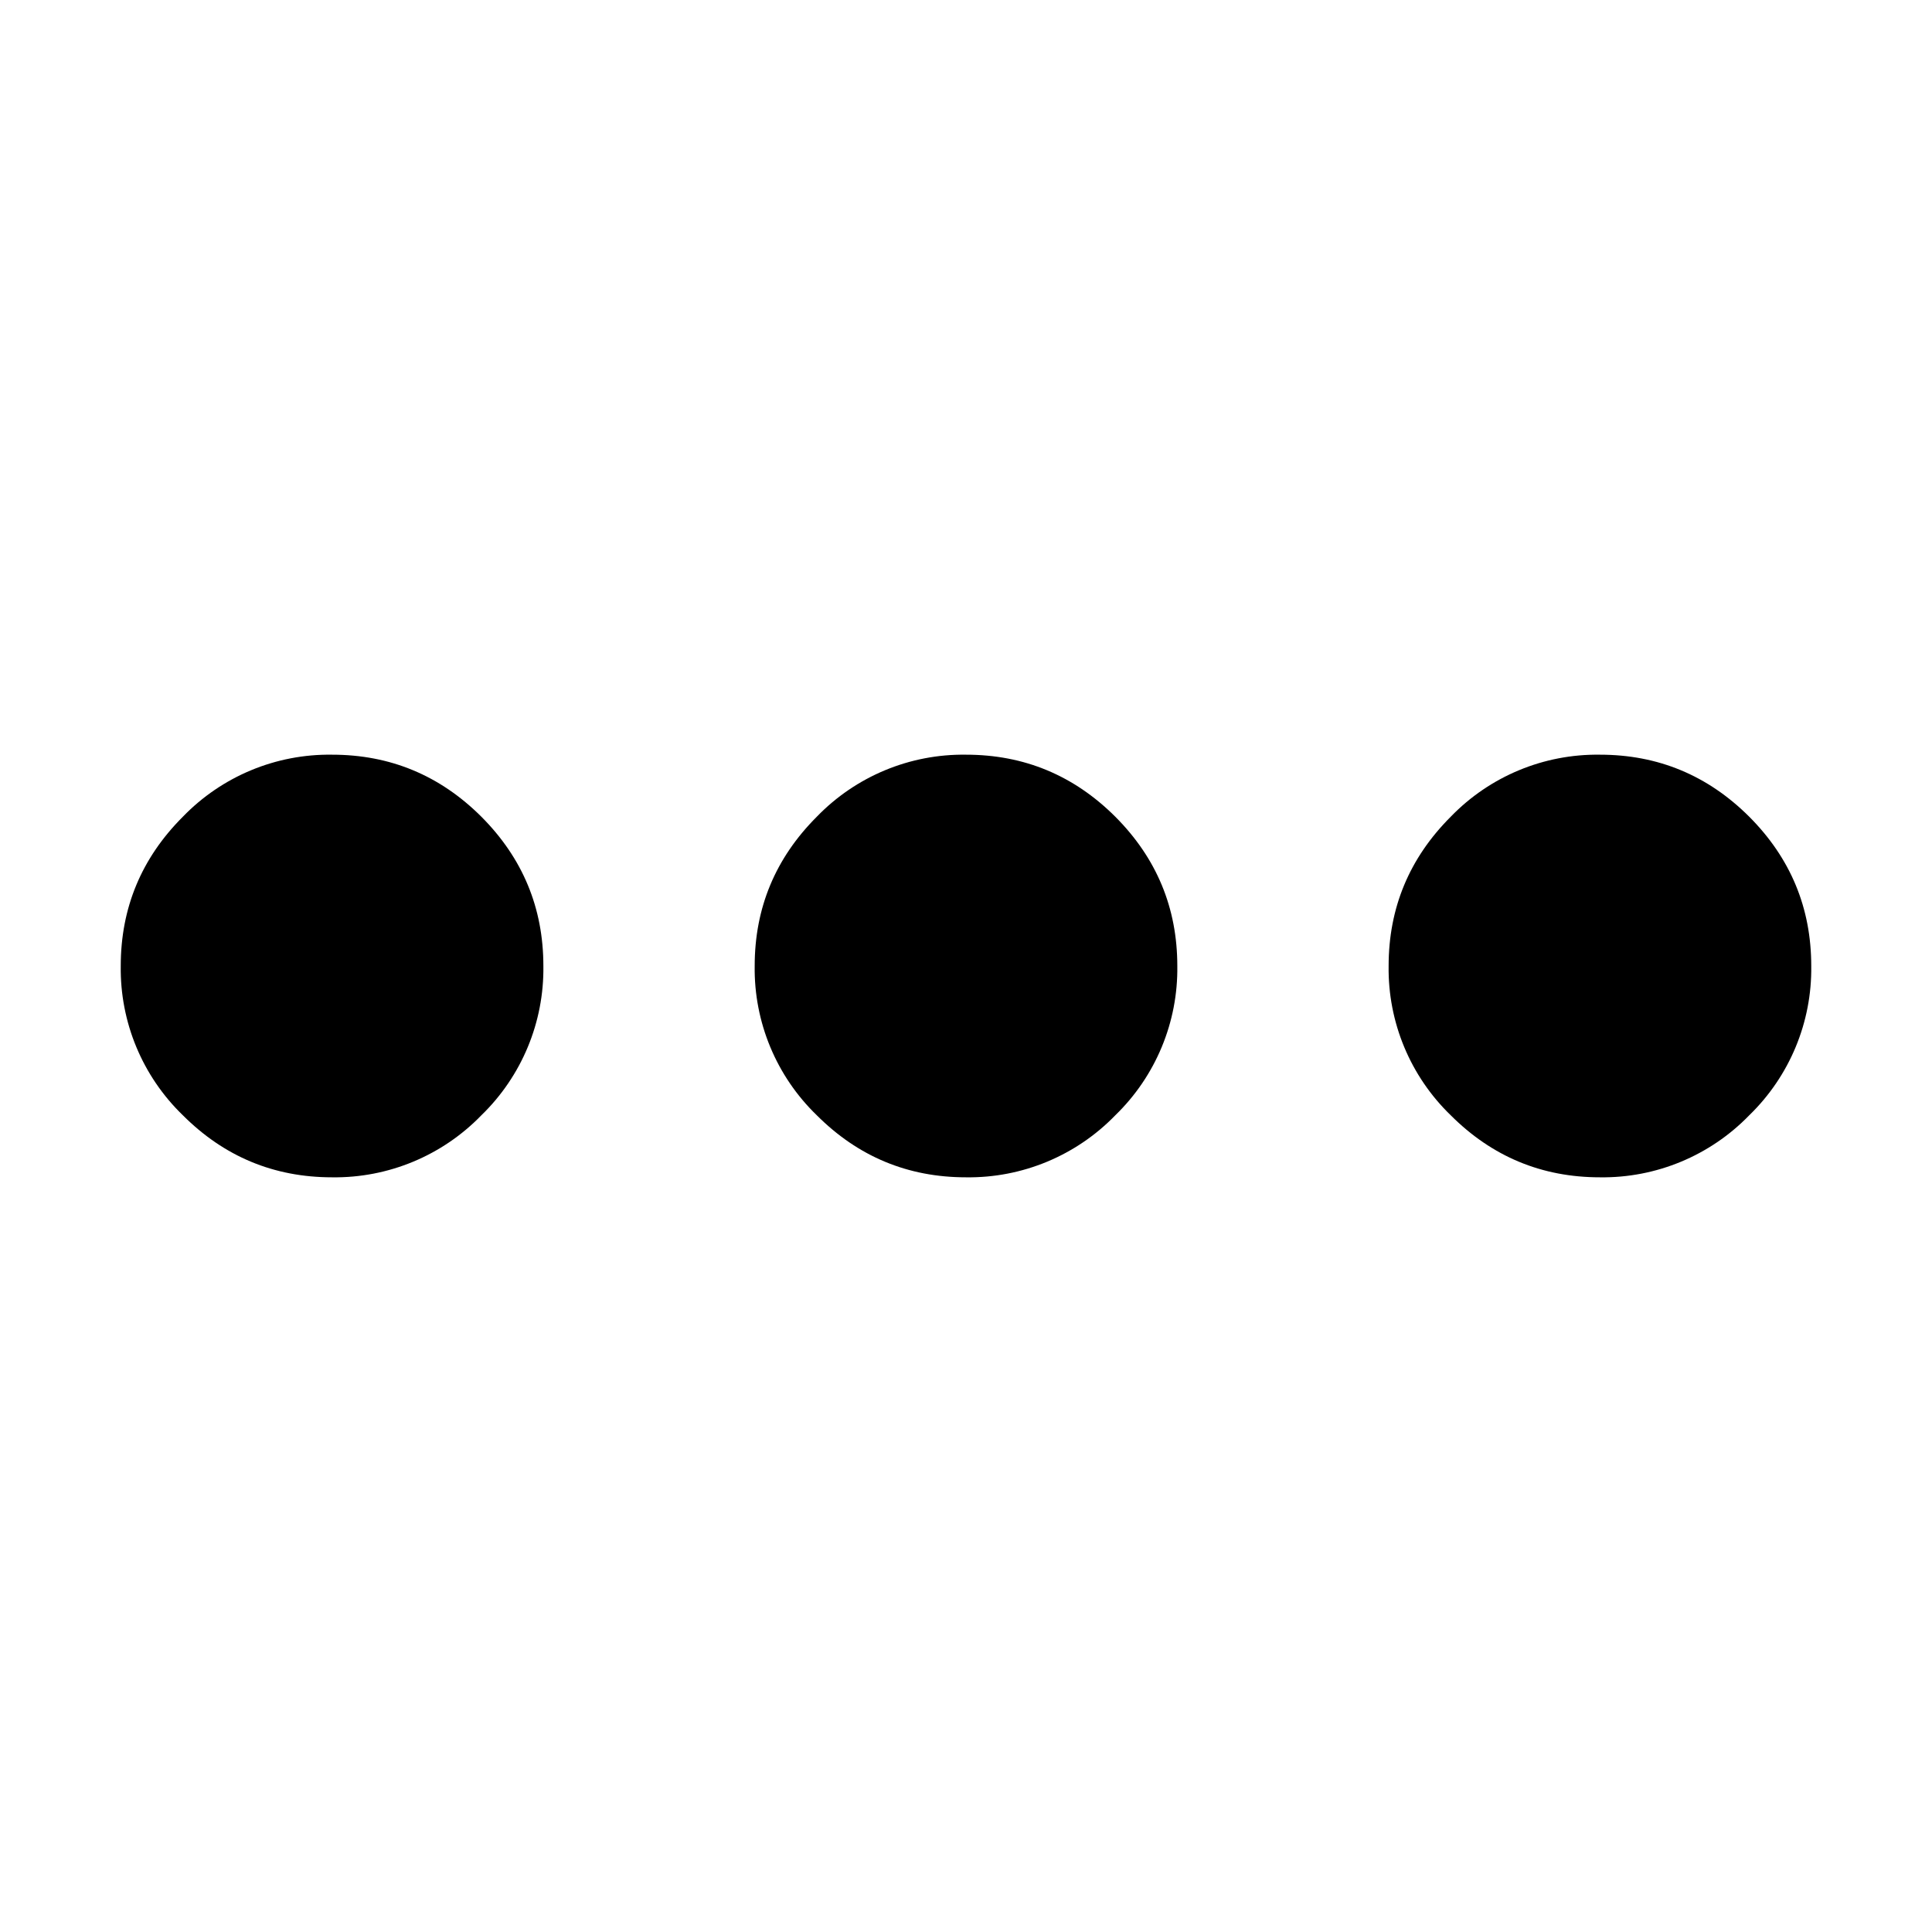
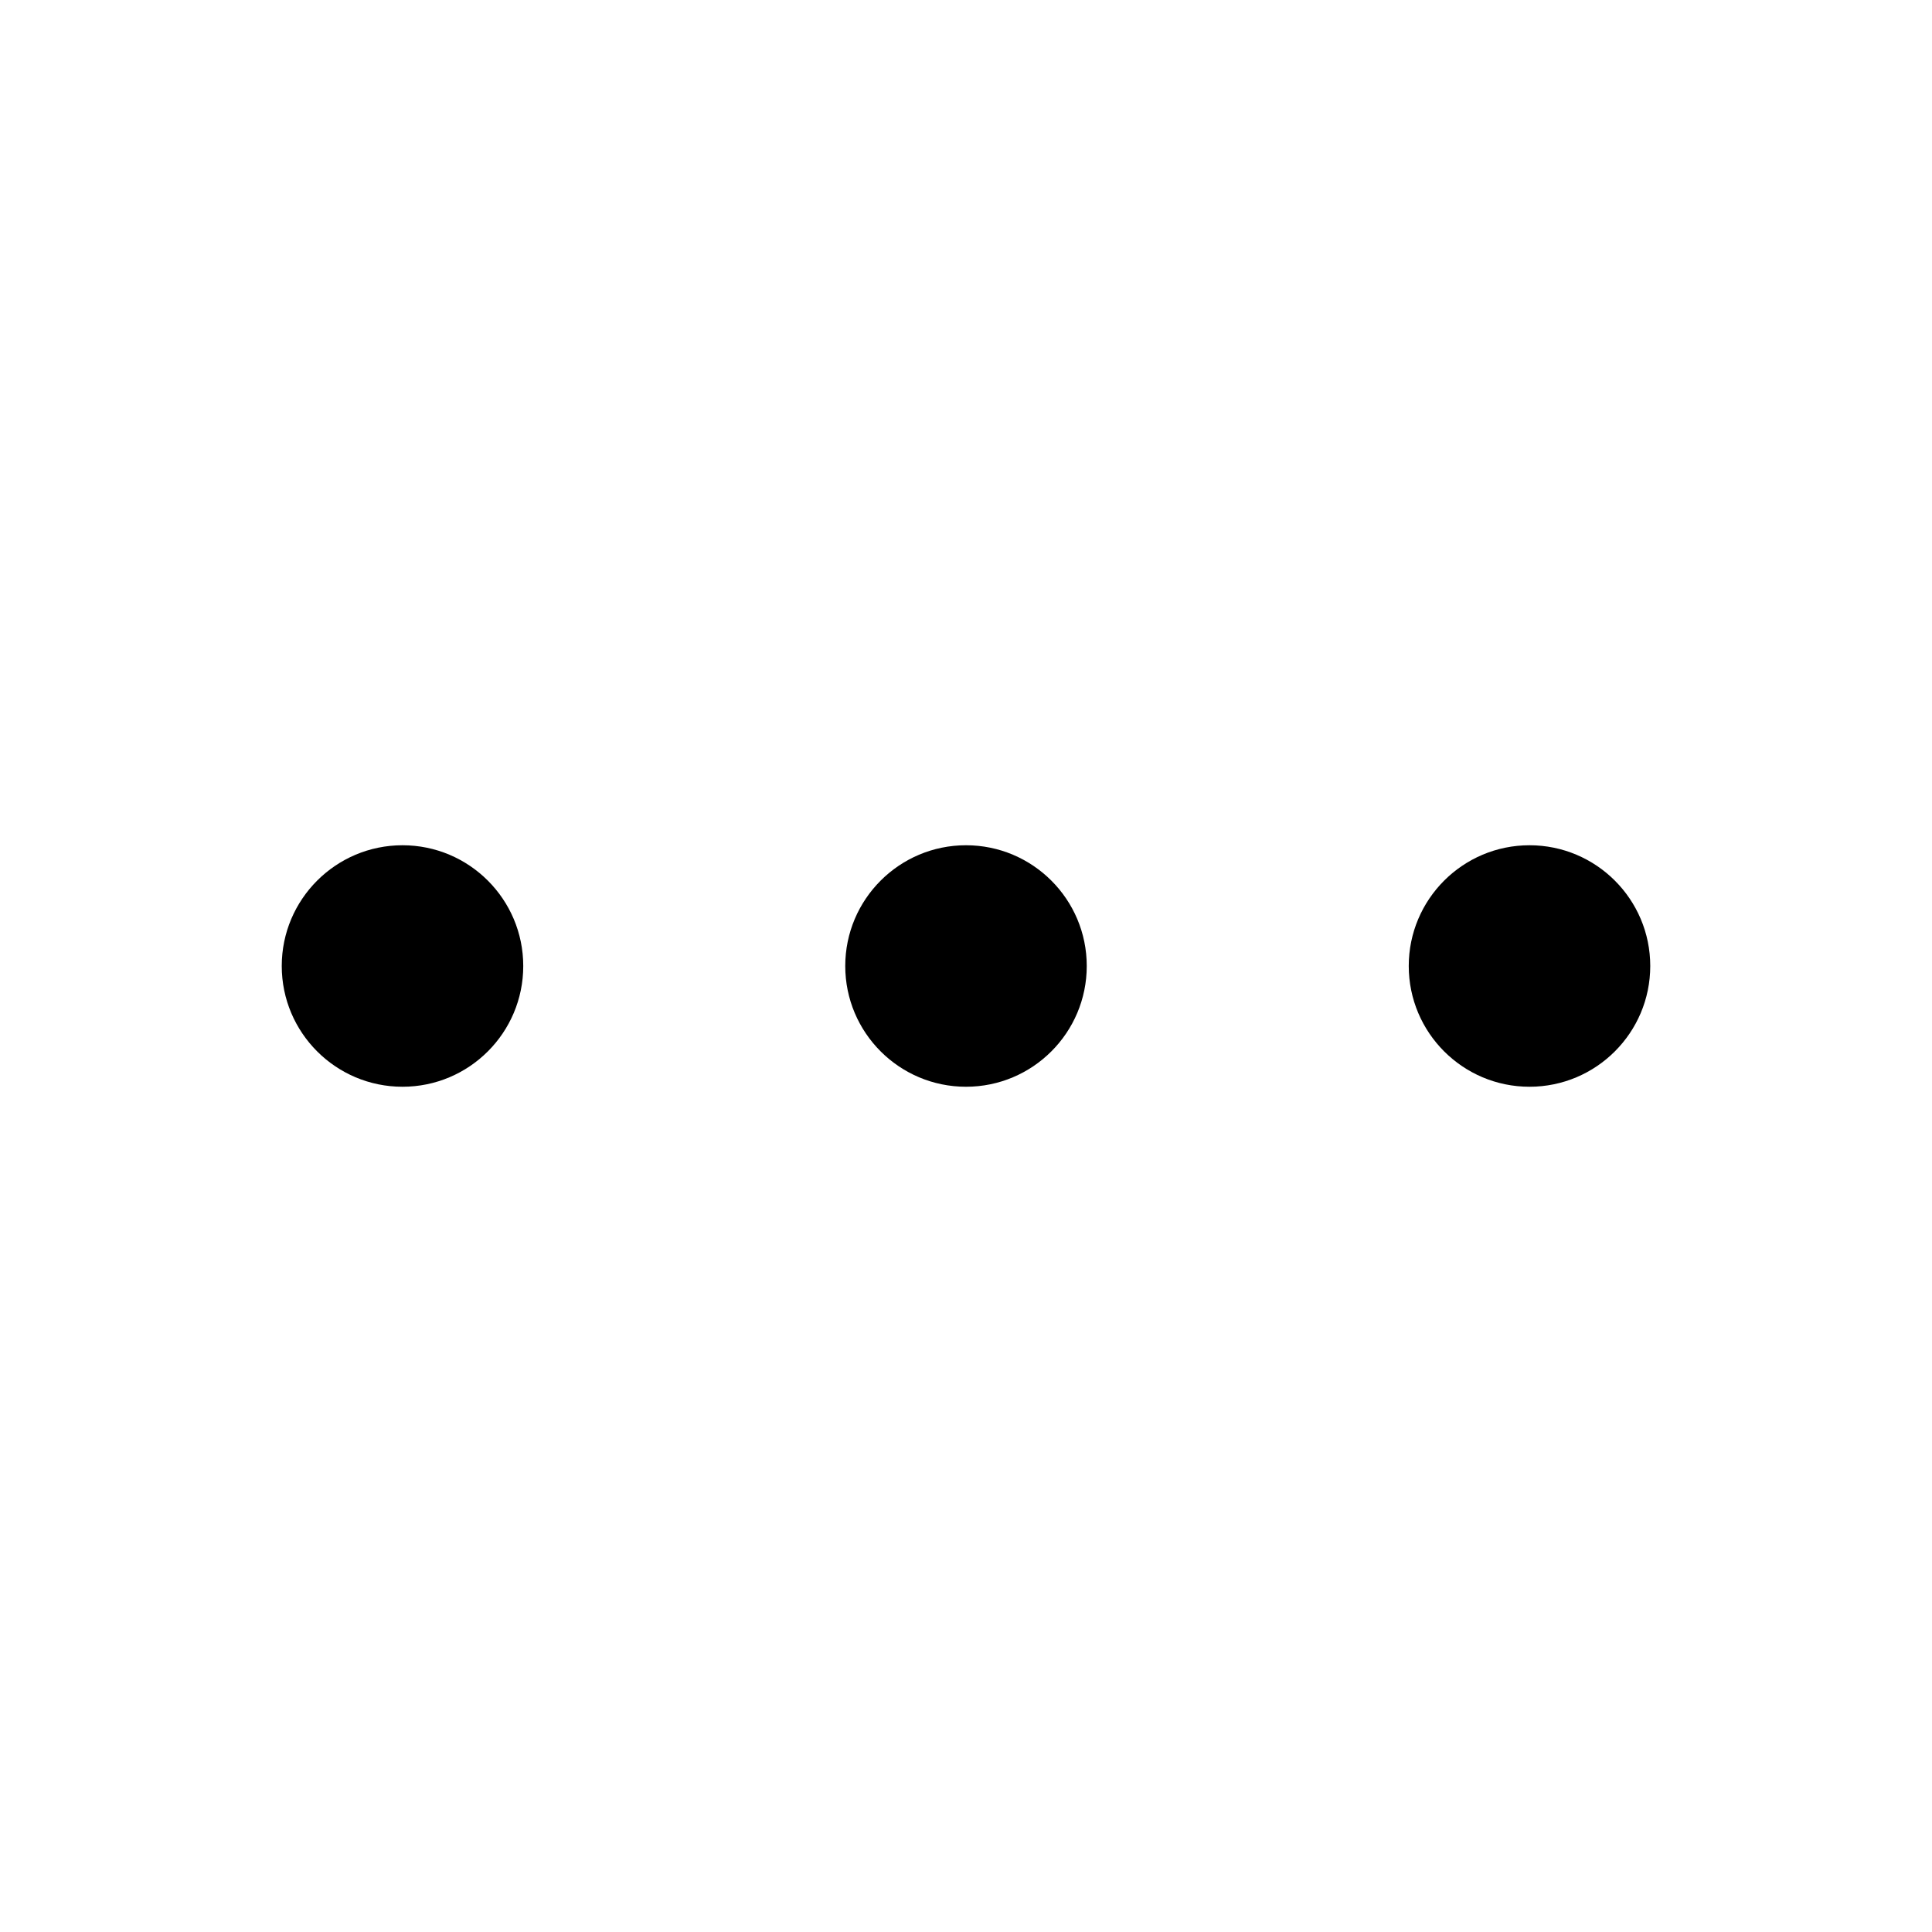
- <svg xmlns="http://www.w3.org/2000/svg" viewBox="0 0 16 16" height="16" width="16" xml:space="preserve" style="fill-rule:evenodd;clip-rule:evenodd;stroke-linejoin:round;stroke-miterlimit:2">
-   <path style="fill-opacity:0" fill="none" d="M-62.897-32.993h163.31v97.986h-163.31z" />
-   <path d="M6 14c-.55 0-1.021-.196-1.412-.587A1.927 1.927 0 0 1 4 12c0-.55.196-1.021.588-1.413A1.926 1.926 0 0 1 6 10c.55 0 1.021.196 1.413.587.391.392.587.863.587 1.413a1.93 1.93 0 0 1-.587 1.413A1.93 1.93 0 0 1 6 14Zm6 0c-.55 0-1.021-.196-1.412-.587A1.927 1.927 0 0 1 10 12c0-.55.196-1.021.588-1.413A1.926 1.926 0 0 1 12 10c.55 0 1.021.196 1.413.587.391.392.587.863.587 1.413a1.93 1.93 0 0 1-.587 1.413A1.93 1.93 0 0 1 12 14Zm6 0c-.55 0-1.021-.196-1.412-.587A1.927 1.927 0 0 1 16 12c0-.55.196-1.021.588-1.413A1.926 1.926 0 0 1 18 10c.55 0 1.021.196 1.413.587.391.392.587.863.587 1.413a1.93 1.93 0 0 1-.587 1.413A1.93 1.93 0 0 1 18 14Z" style="fill-rule:nonzero" transform="matrix(.875 0 0 .875 -2.5 -2.5)" />
+ <svg xmlns="http://www.w3.org/2000/svg" width="24px" height="24px" viewBox="0 0 24 24" version="1.1">
+   <g id="icon/action/more/default" stroke="none" stroke-width="1" fill="none" fill-rule="evenodd">
+     <path d="M12,10.5 C12.828,10.5 13.5,11.172 13.5,12 C13.5,12.828 12.828,13.5 12,13.5 C11.172,13.5 10.5,12.828 10.5,12 C10.5,11.172 11.172,10.5 12,10.5 Z M19,10.5 C19.828,10.5 20.5,11.172 20.5,12 C20.5,12.828 19.828,13.5 19,13.5 C18.172,13.5 17.5,12.828 17.5,12 C17.5,11.172 18.172,10.5 19,10.5 Z M5,10.5 C5.828,10.5 6.5,11.172 6.5,12 C6.5,12.828 5.828,13.5 5,13.5 C4.172,13.5 3.5,12.828 3.5,12 C3.5,11.172 4.172,10.5 5,10.5 Z" id="Icon" fill="#000000" />
+   </g>
</svg>
